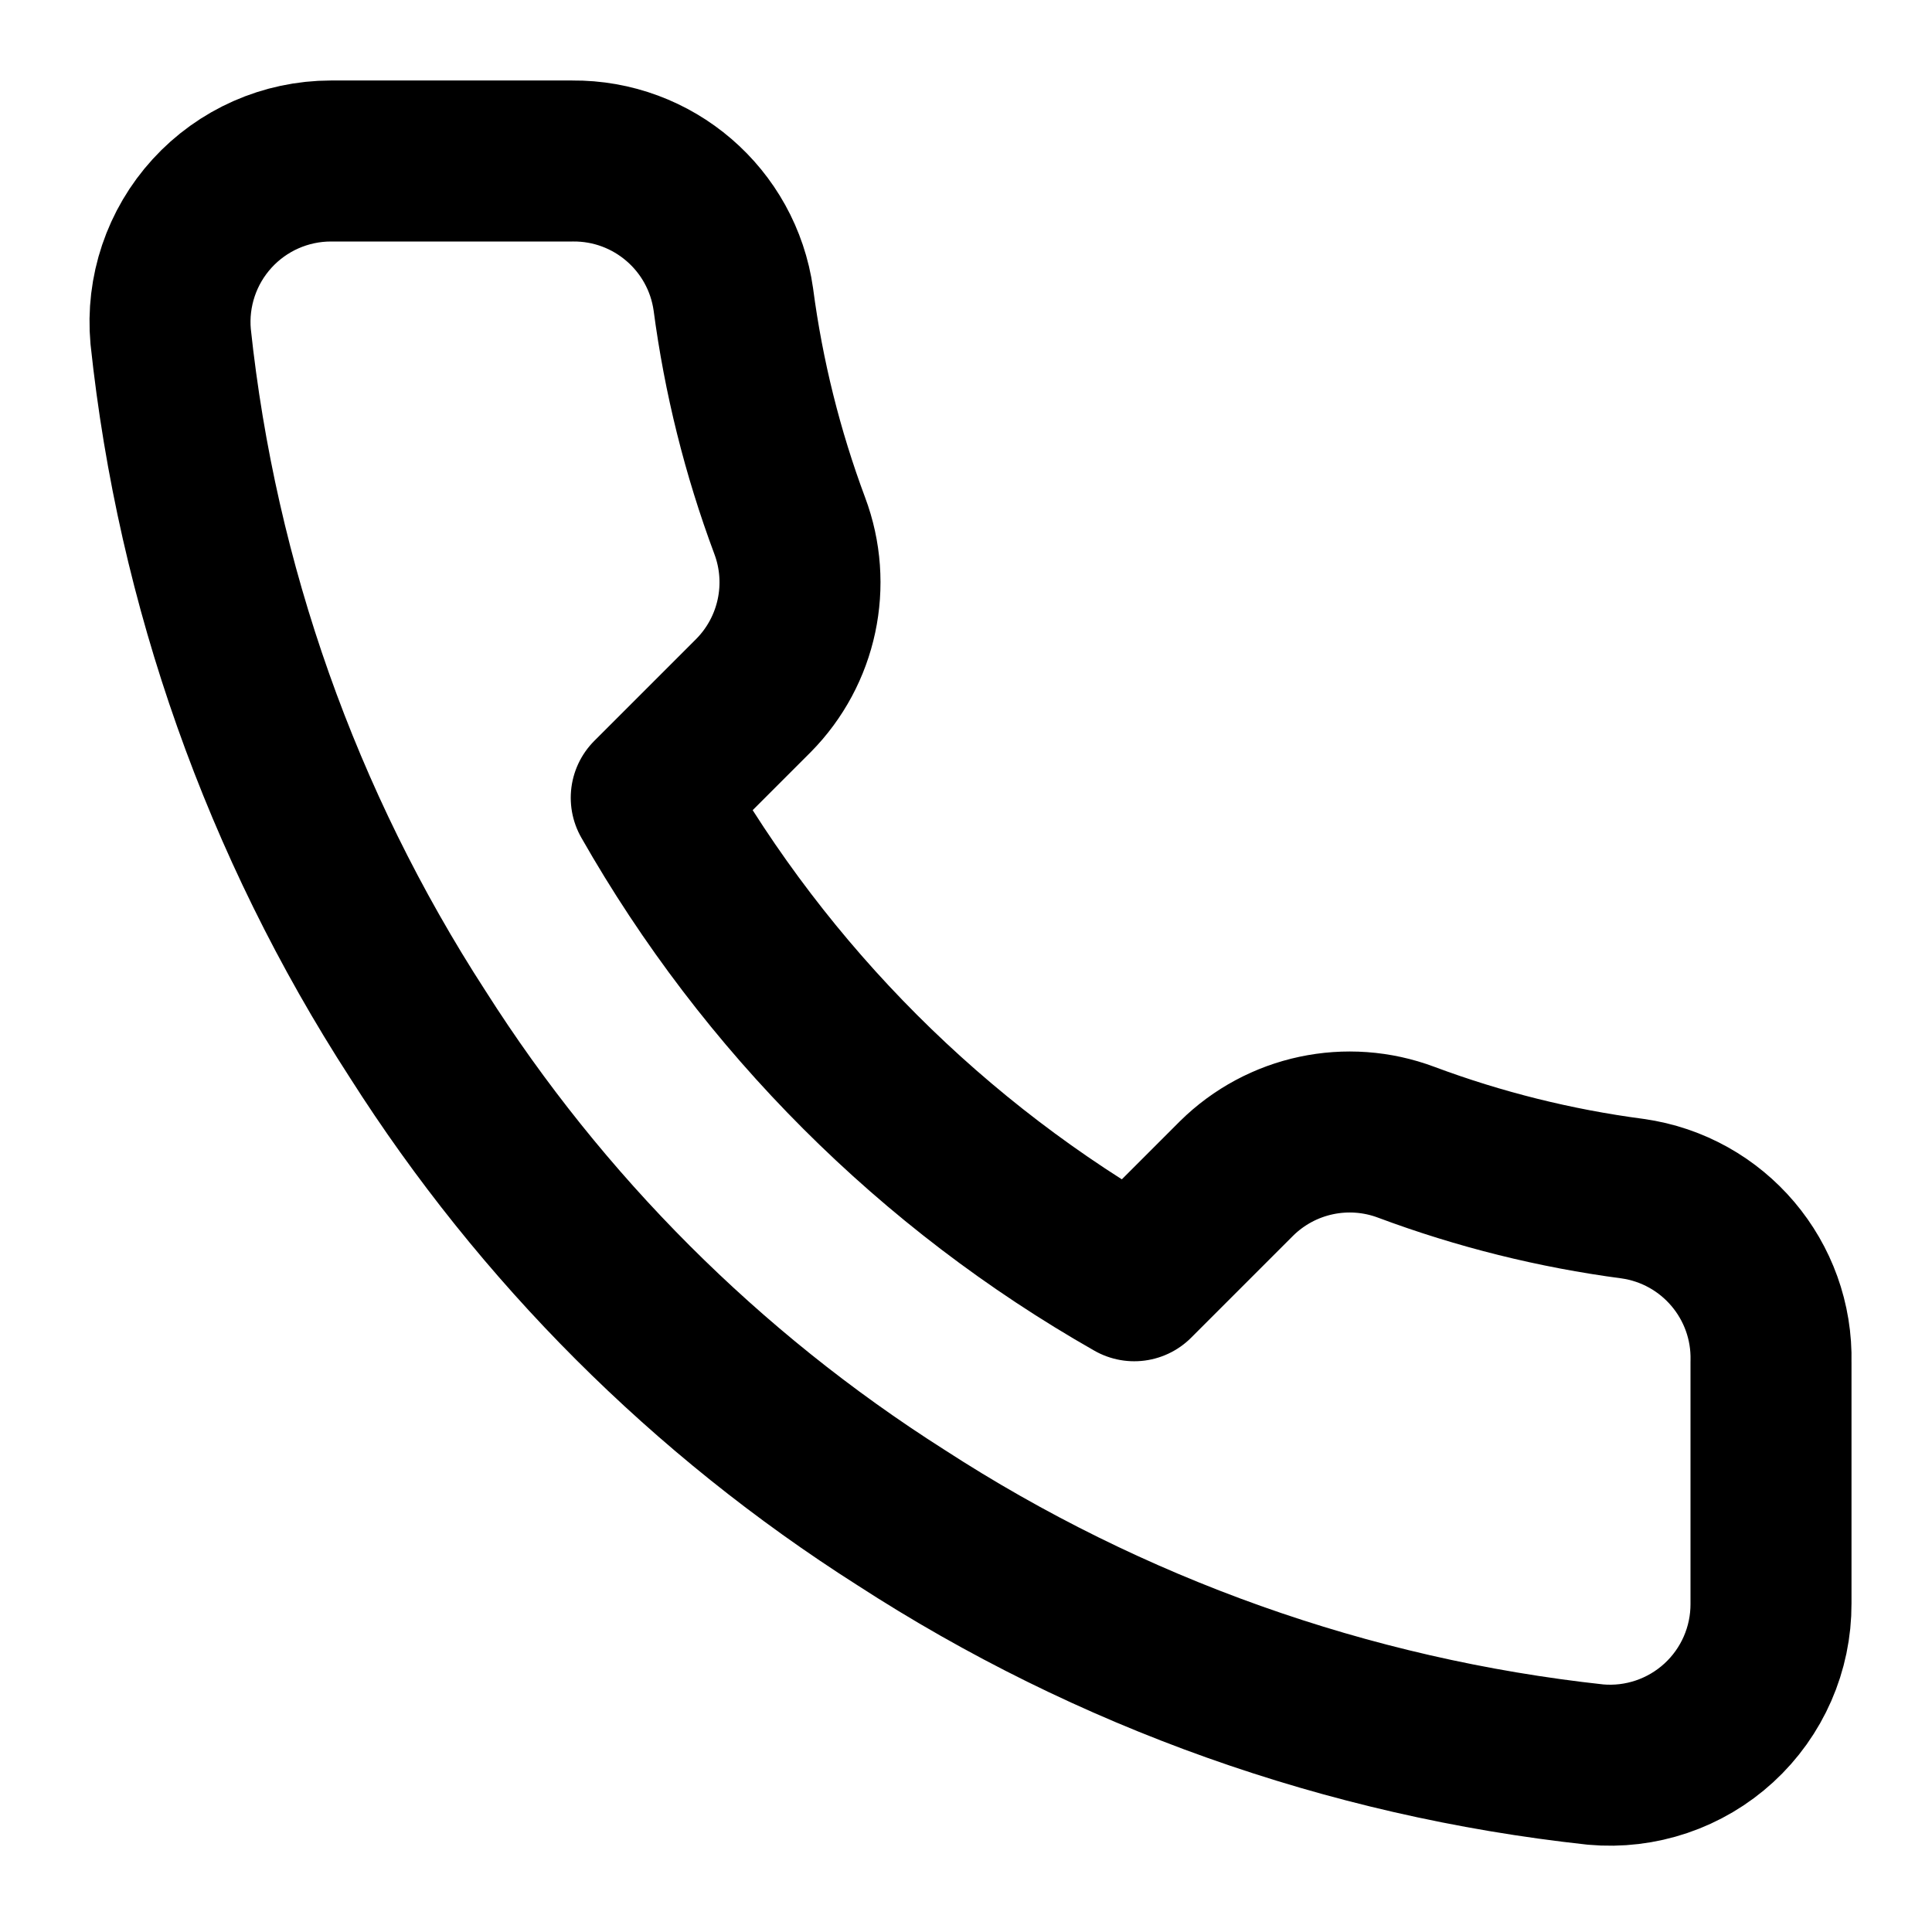
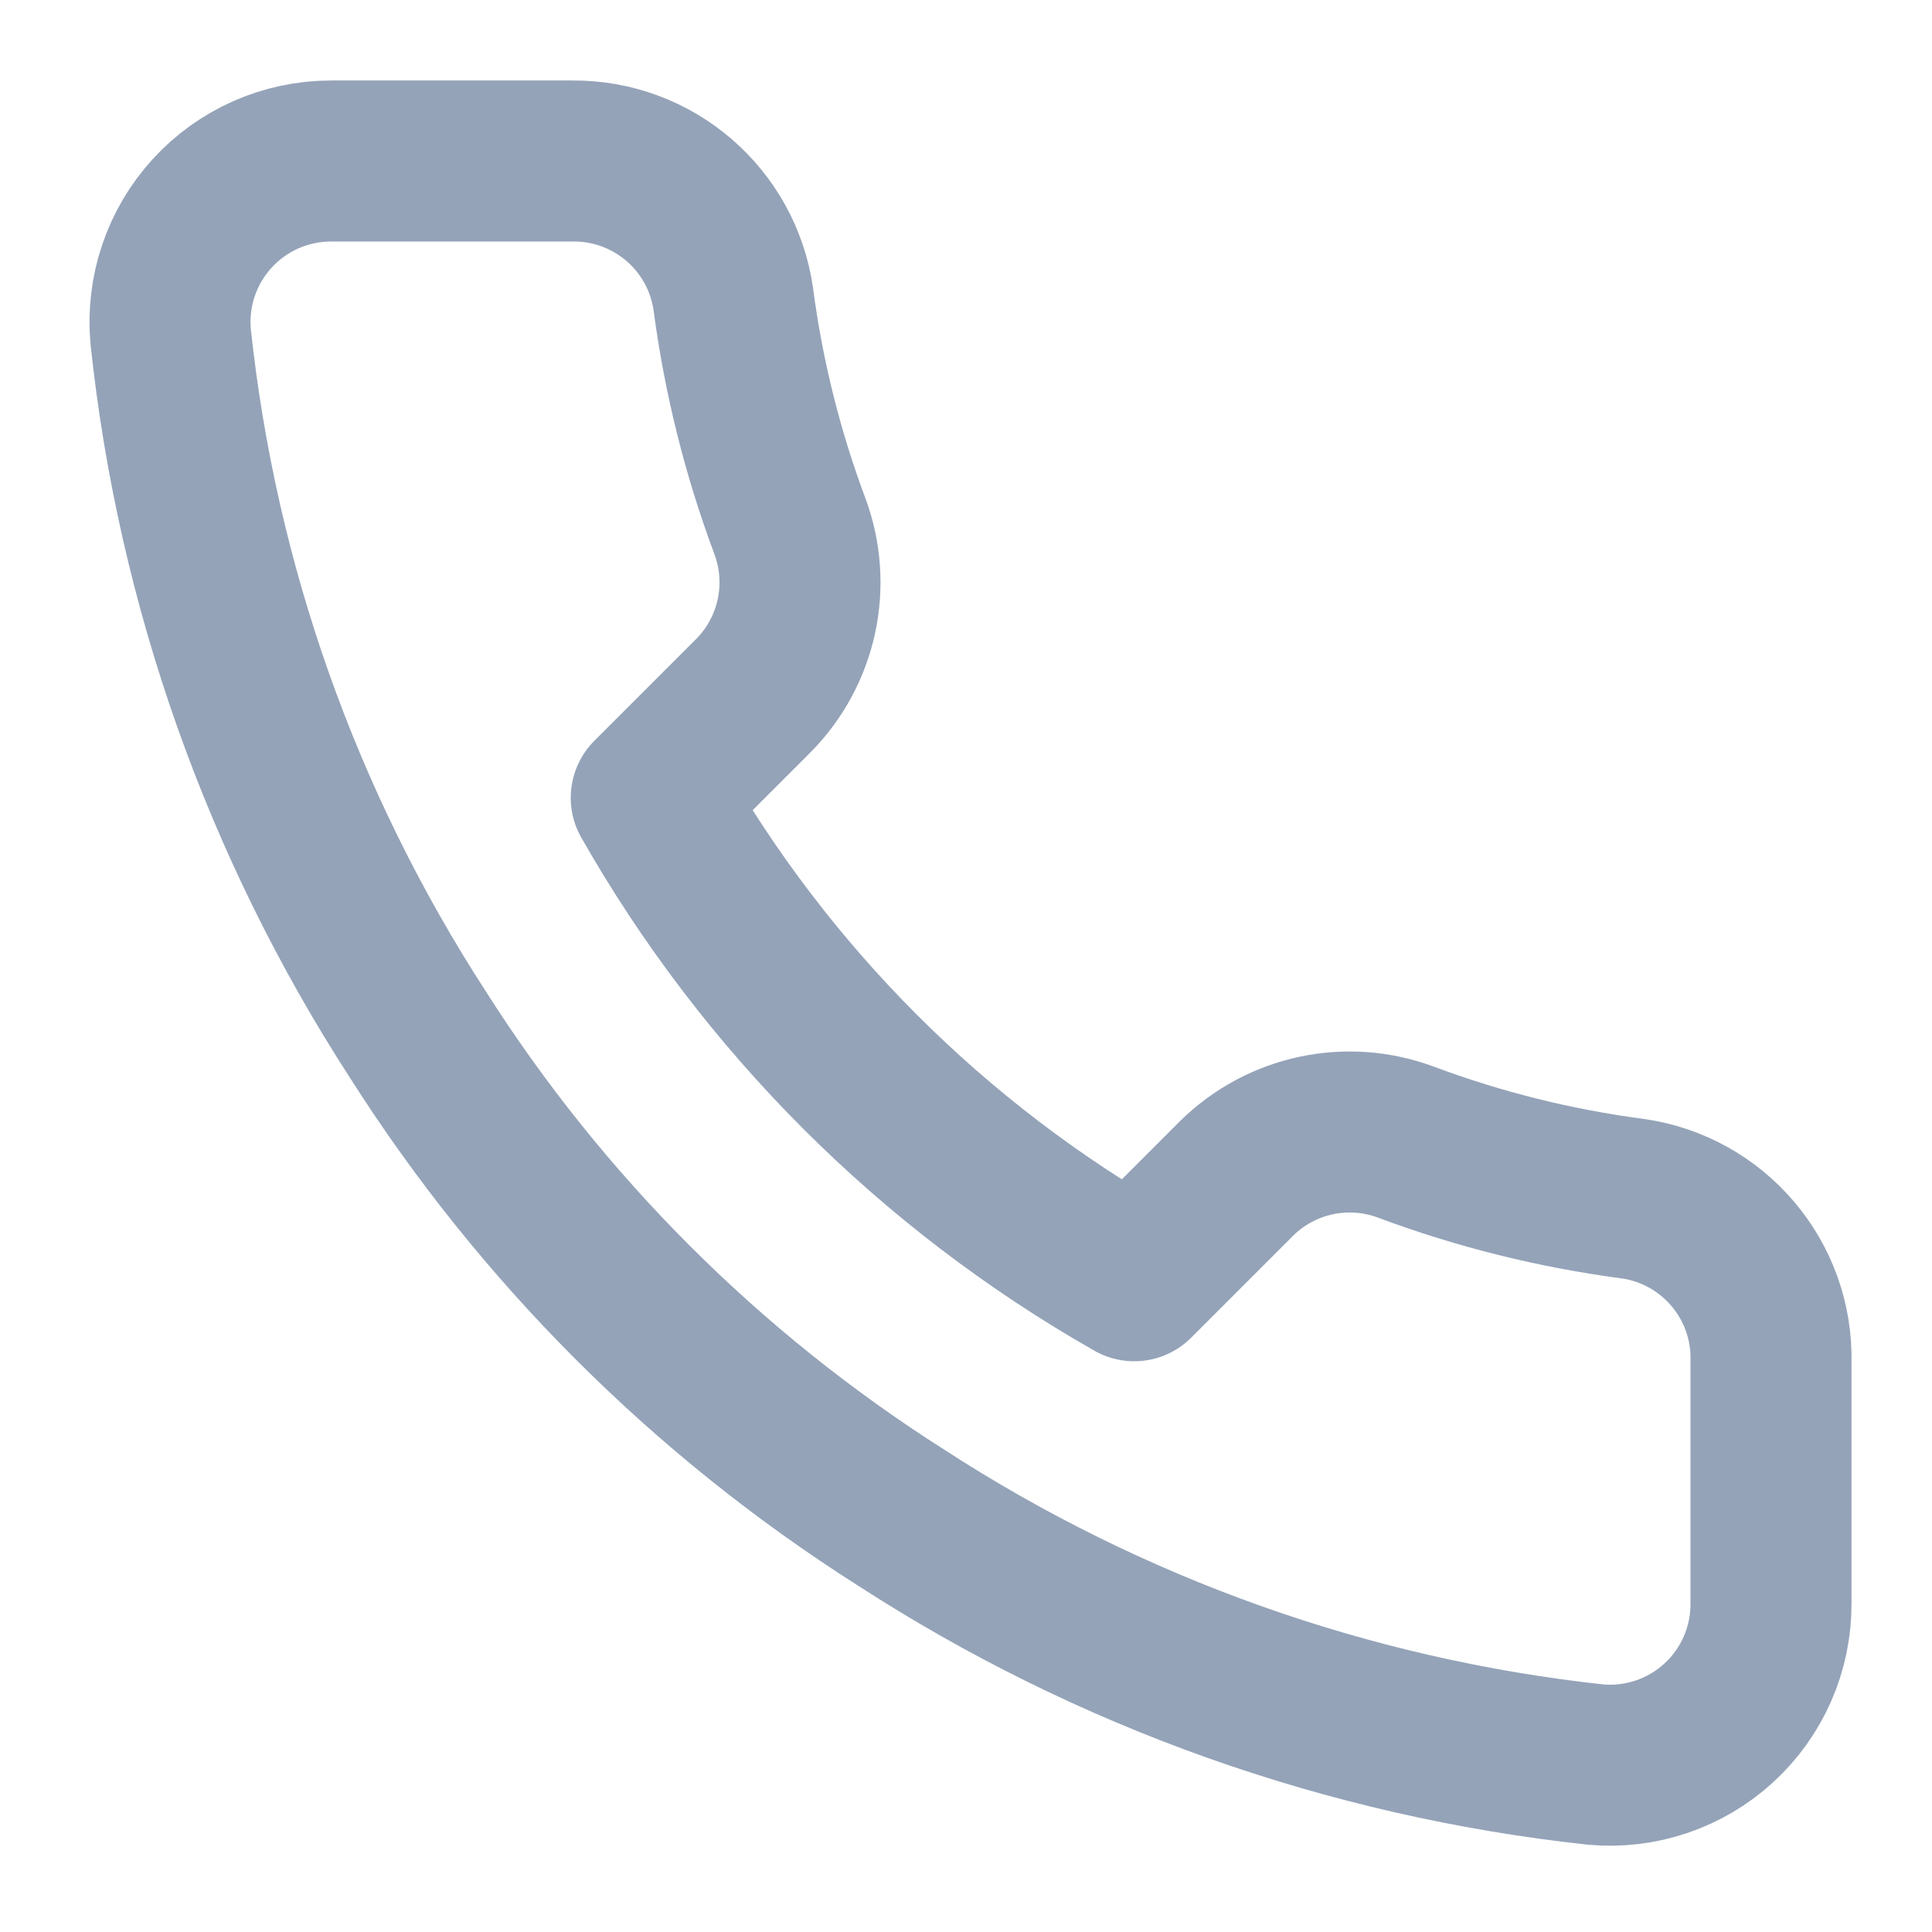
- <svg xmlns="http://www.w3.org/2000/svg" class="lucide lucide-phone" width="24" height="24" viewBox="0 0 24 24" fill="none" stroke="currentColor" stroke-width="2" stroke-linecap="round" stroke-linejoin="round">
+ <svg xmlns="http://www.w3.org/2000/svg" class="lucide lucide-phone" width="24" height="24" viewBox="0 0 24 24" fill="none" stroke="#94A3B8" stroke-width="2" stroke-linecap="round" stroke-linejoin="round">
  <path d="M22 16.92v3a2 2 0 0 1-2.18 2 19.79 19.79 0 0 1-8.63-3.07 19.5 19.5 0 0 1-6-6 19.79 19.79 0 0 1-3.07-8.67A2 2 0 0 1 4.11 2h3a2 2 0 0 1 2 1.72 12.84 12.84 0 0 0 .7 2.81 2 2 0 0 1-.45 2.11L8.09 9.91a16 16 0 0 0 6 6l1.27-1.27a2 2 0 0 1 2.11-.45 12.84 12.84 0 0 0 2.81.7A2 2 0 0 1 22 16.92z" />
</svg>
